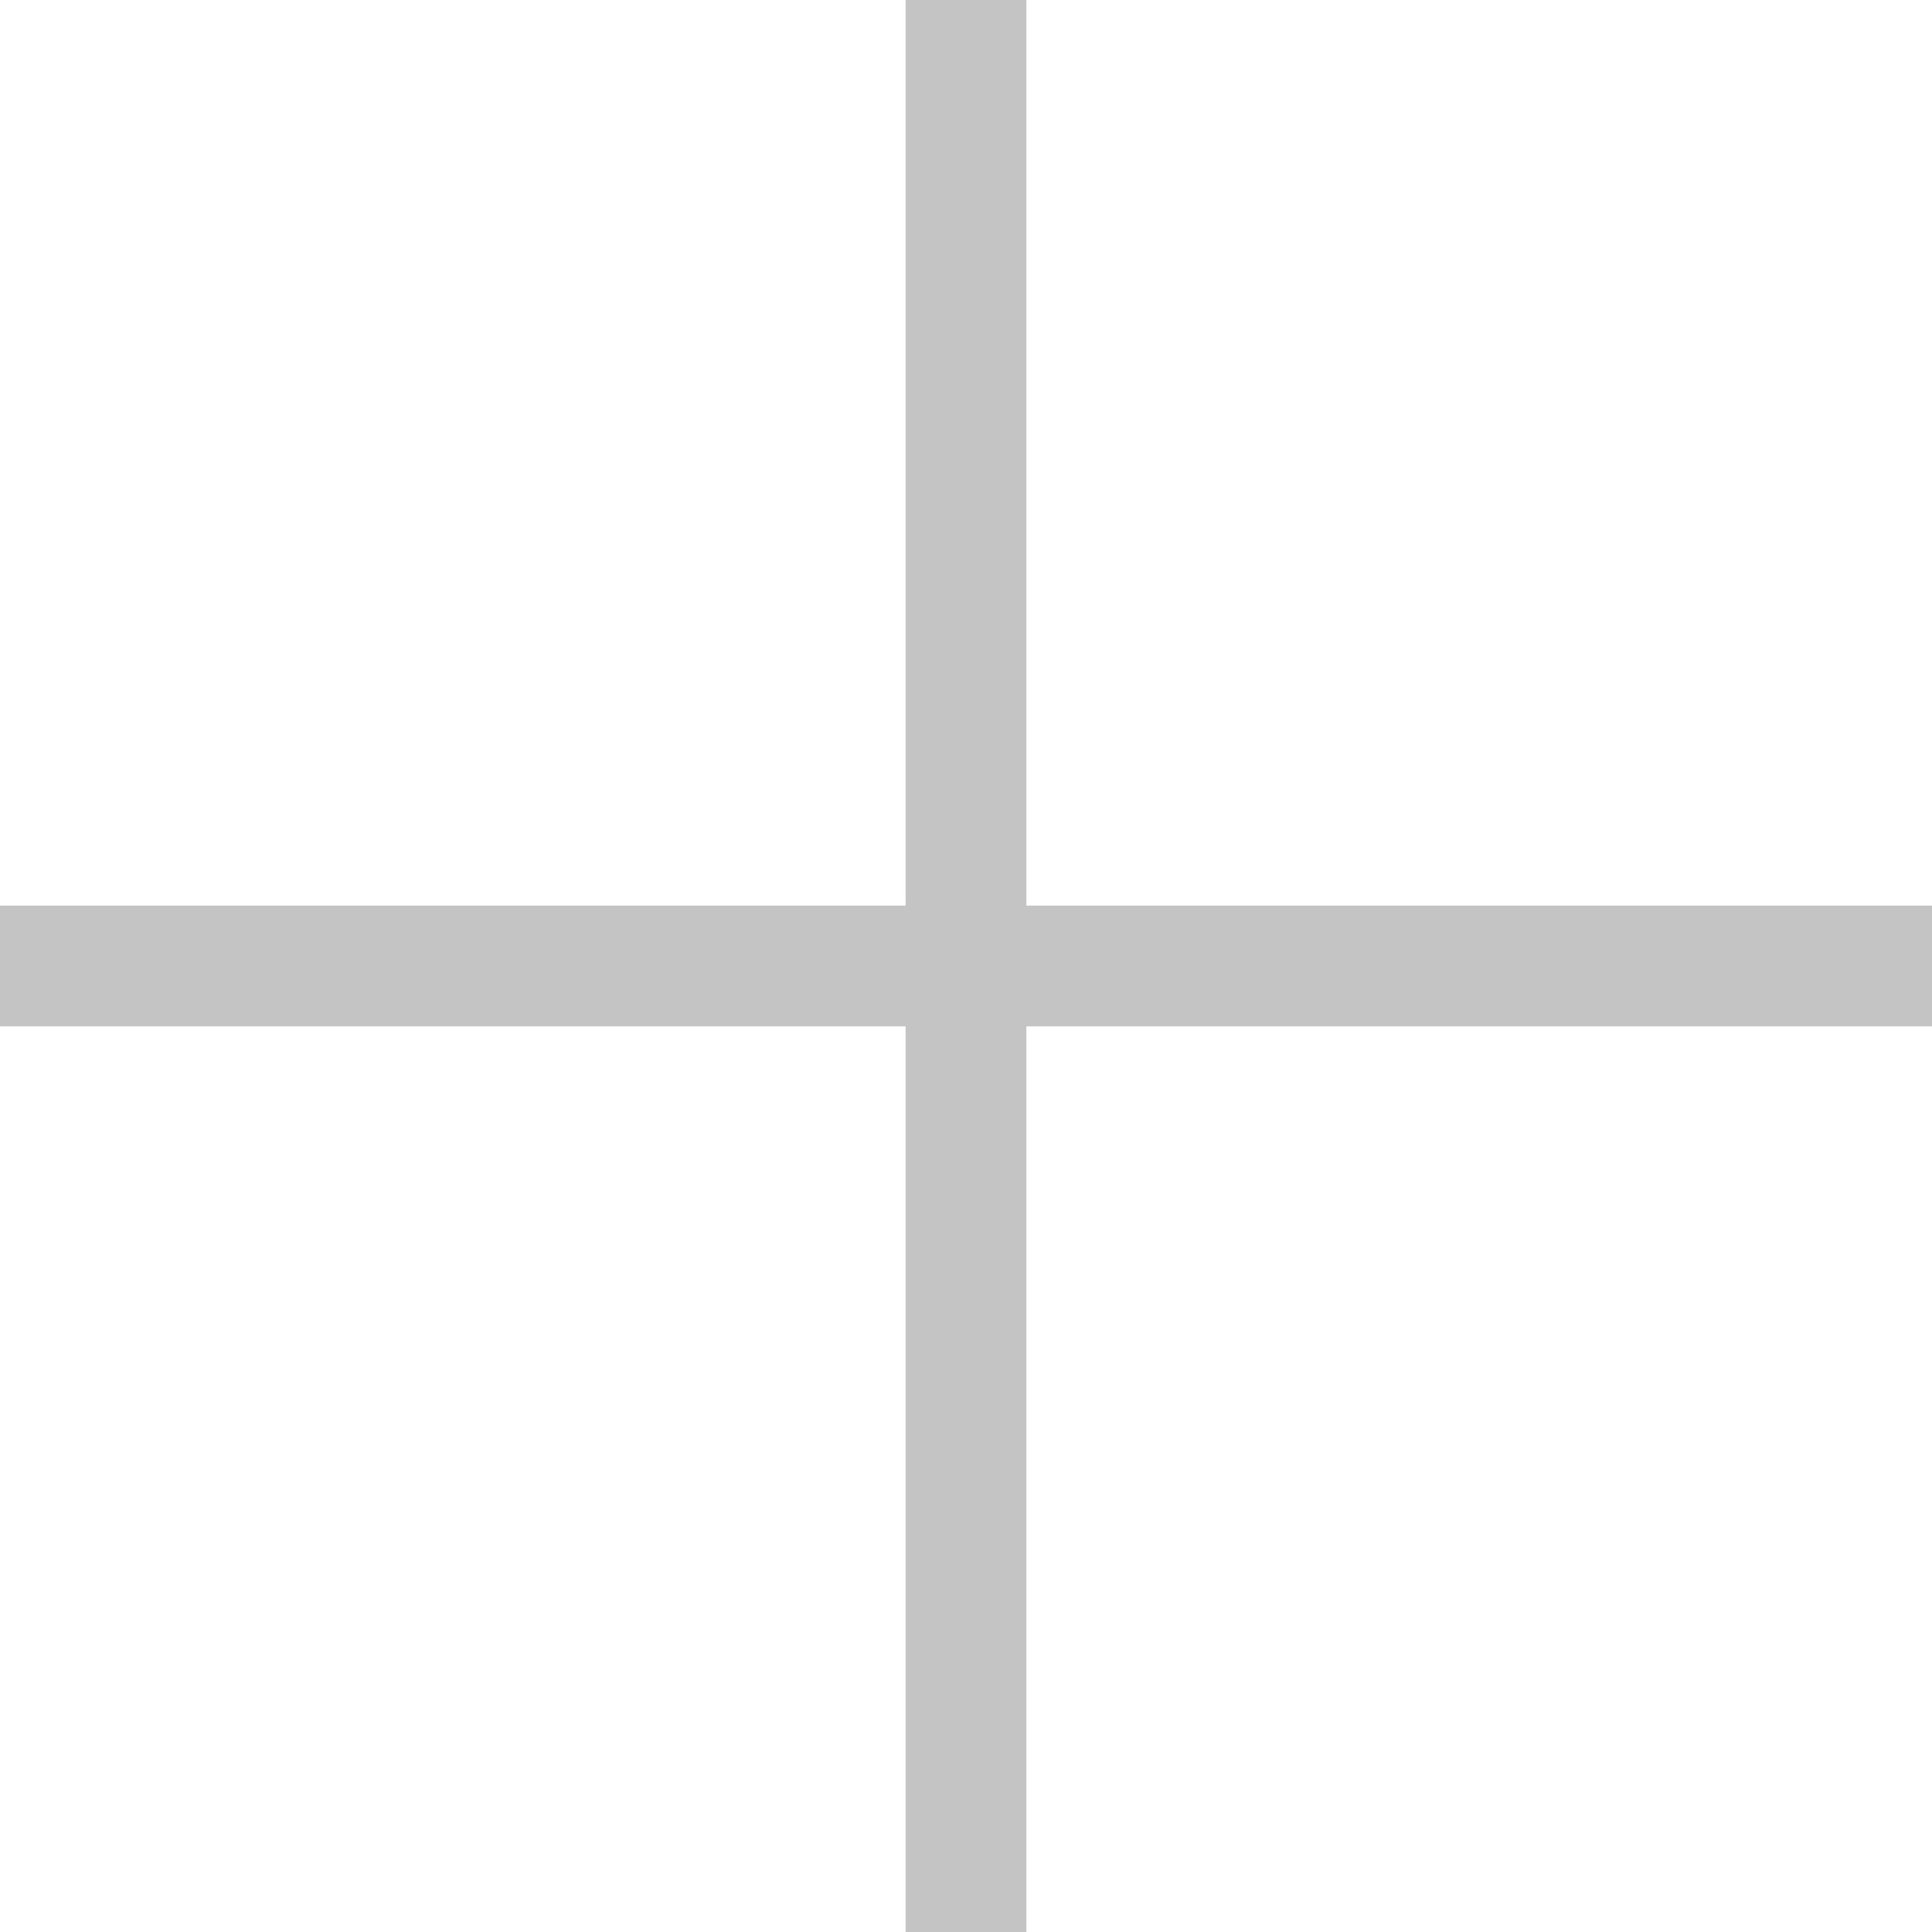
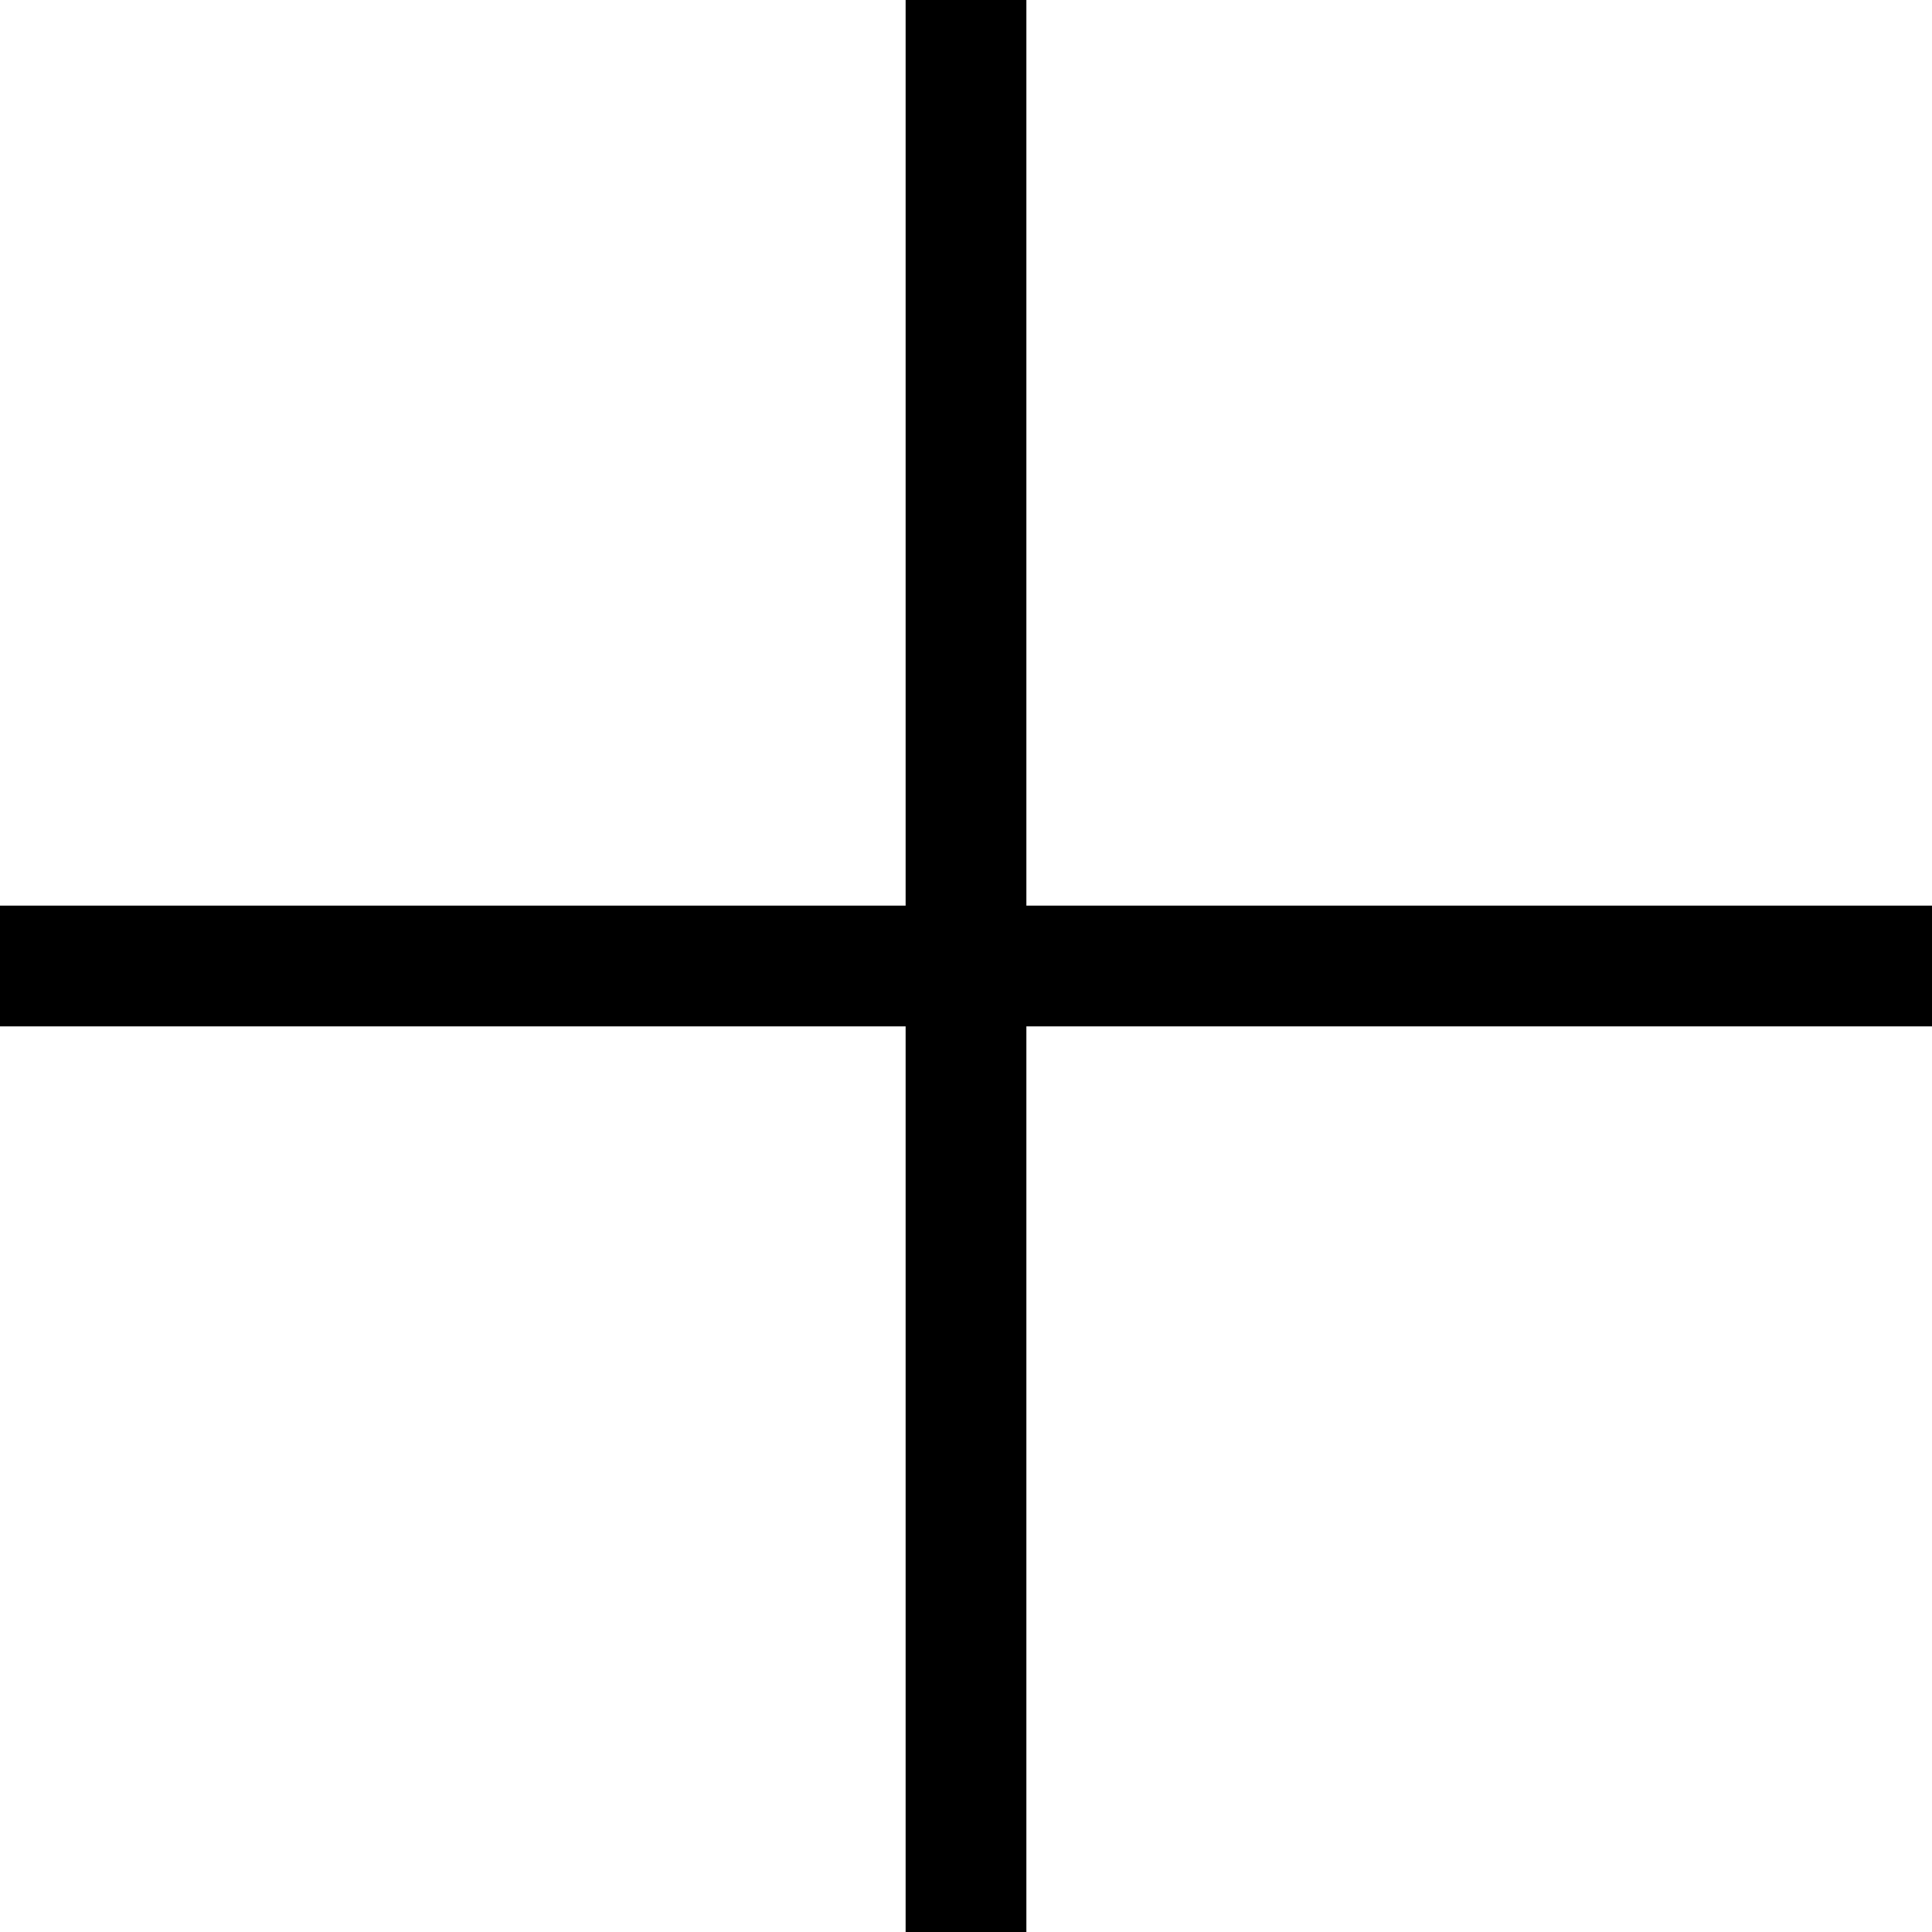
<svg xmlns="http://www.w3.org/2000/svg" width="16" height="16" viewBox="0 0 16 16" fill="none">
-   <path fill-rule="evenodd" clip-rule="evenodd" d="M8.5 7.5V0H7.5V7.5H0V8.5H7.5V16H8.5V8.5H16V7.5H8.5Z" fill="#C4C4C4" />
+   <path fill-rule="evenodd" clip-rule="evenodd" d="M8.5 7.5V0H7.5V7.5H0V8.5H7.5V16H8.5V8.5H16V7.5H8.5Z" fill="currentColor" />
</svg>
